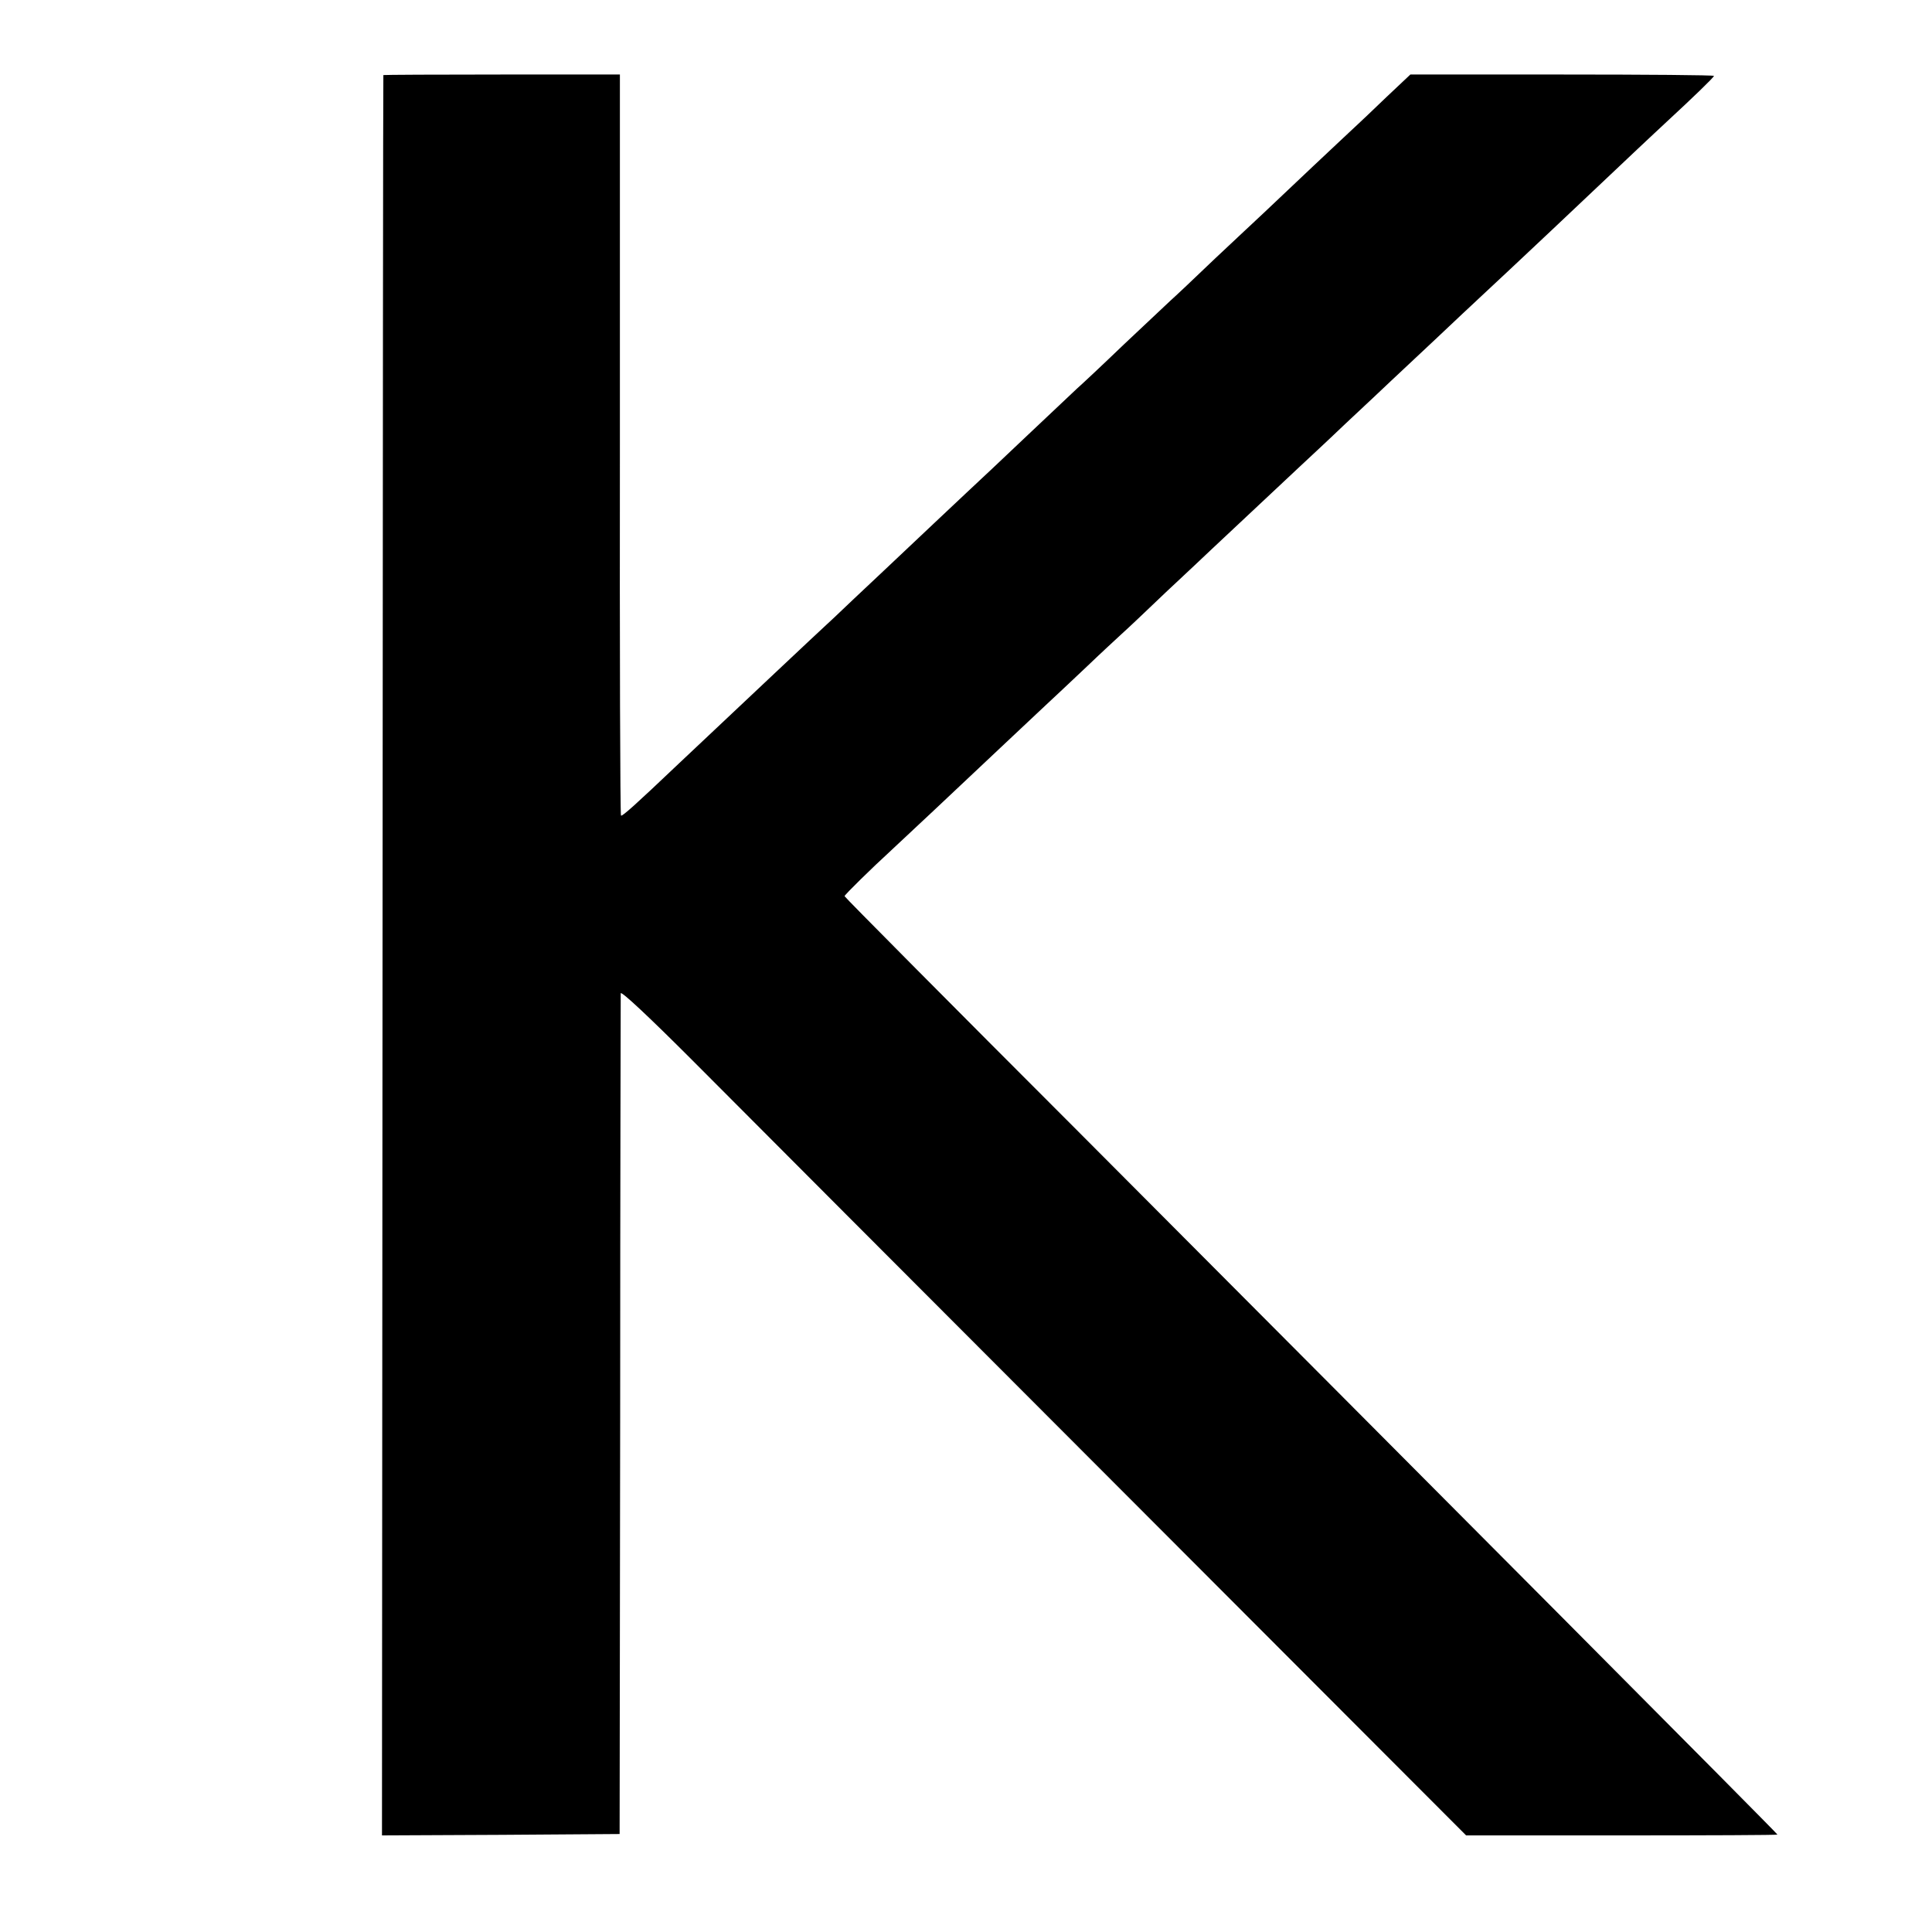
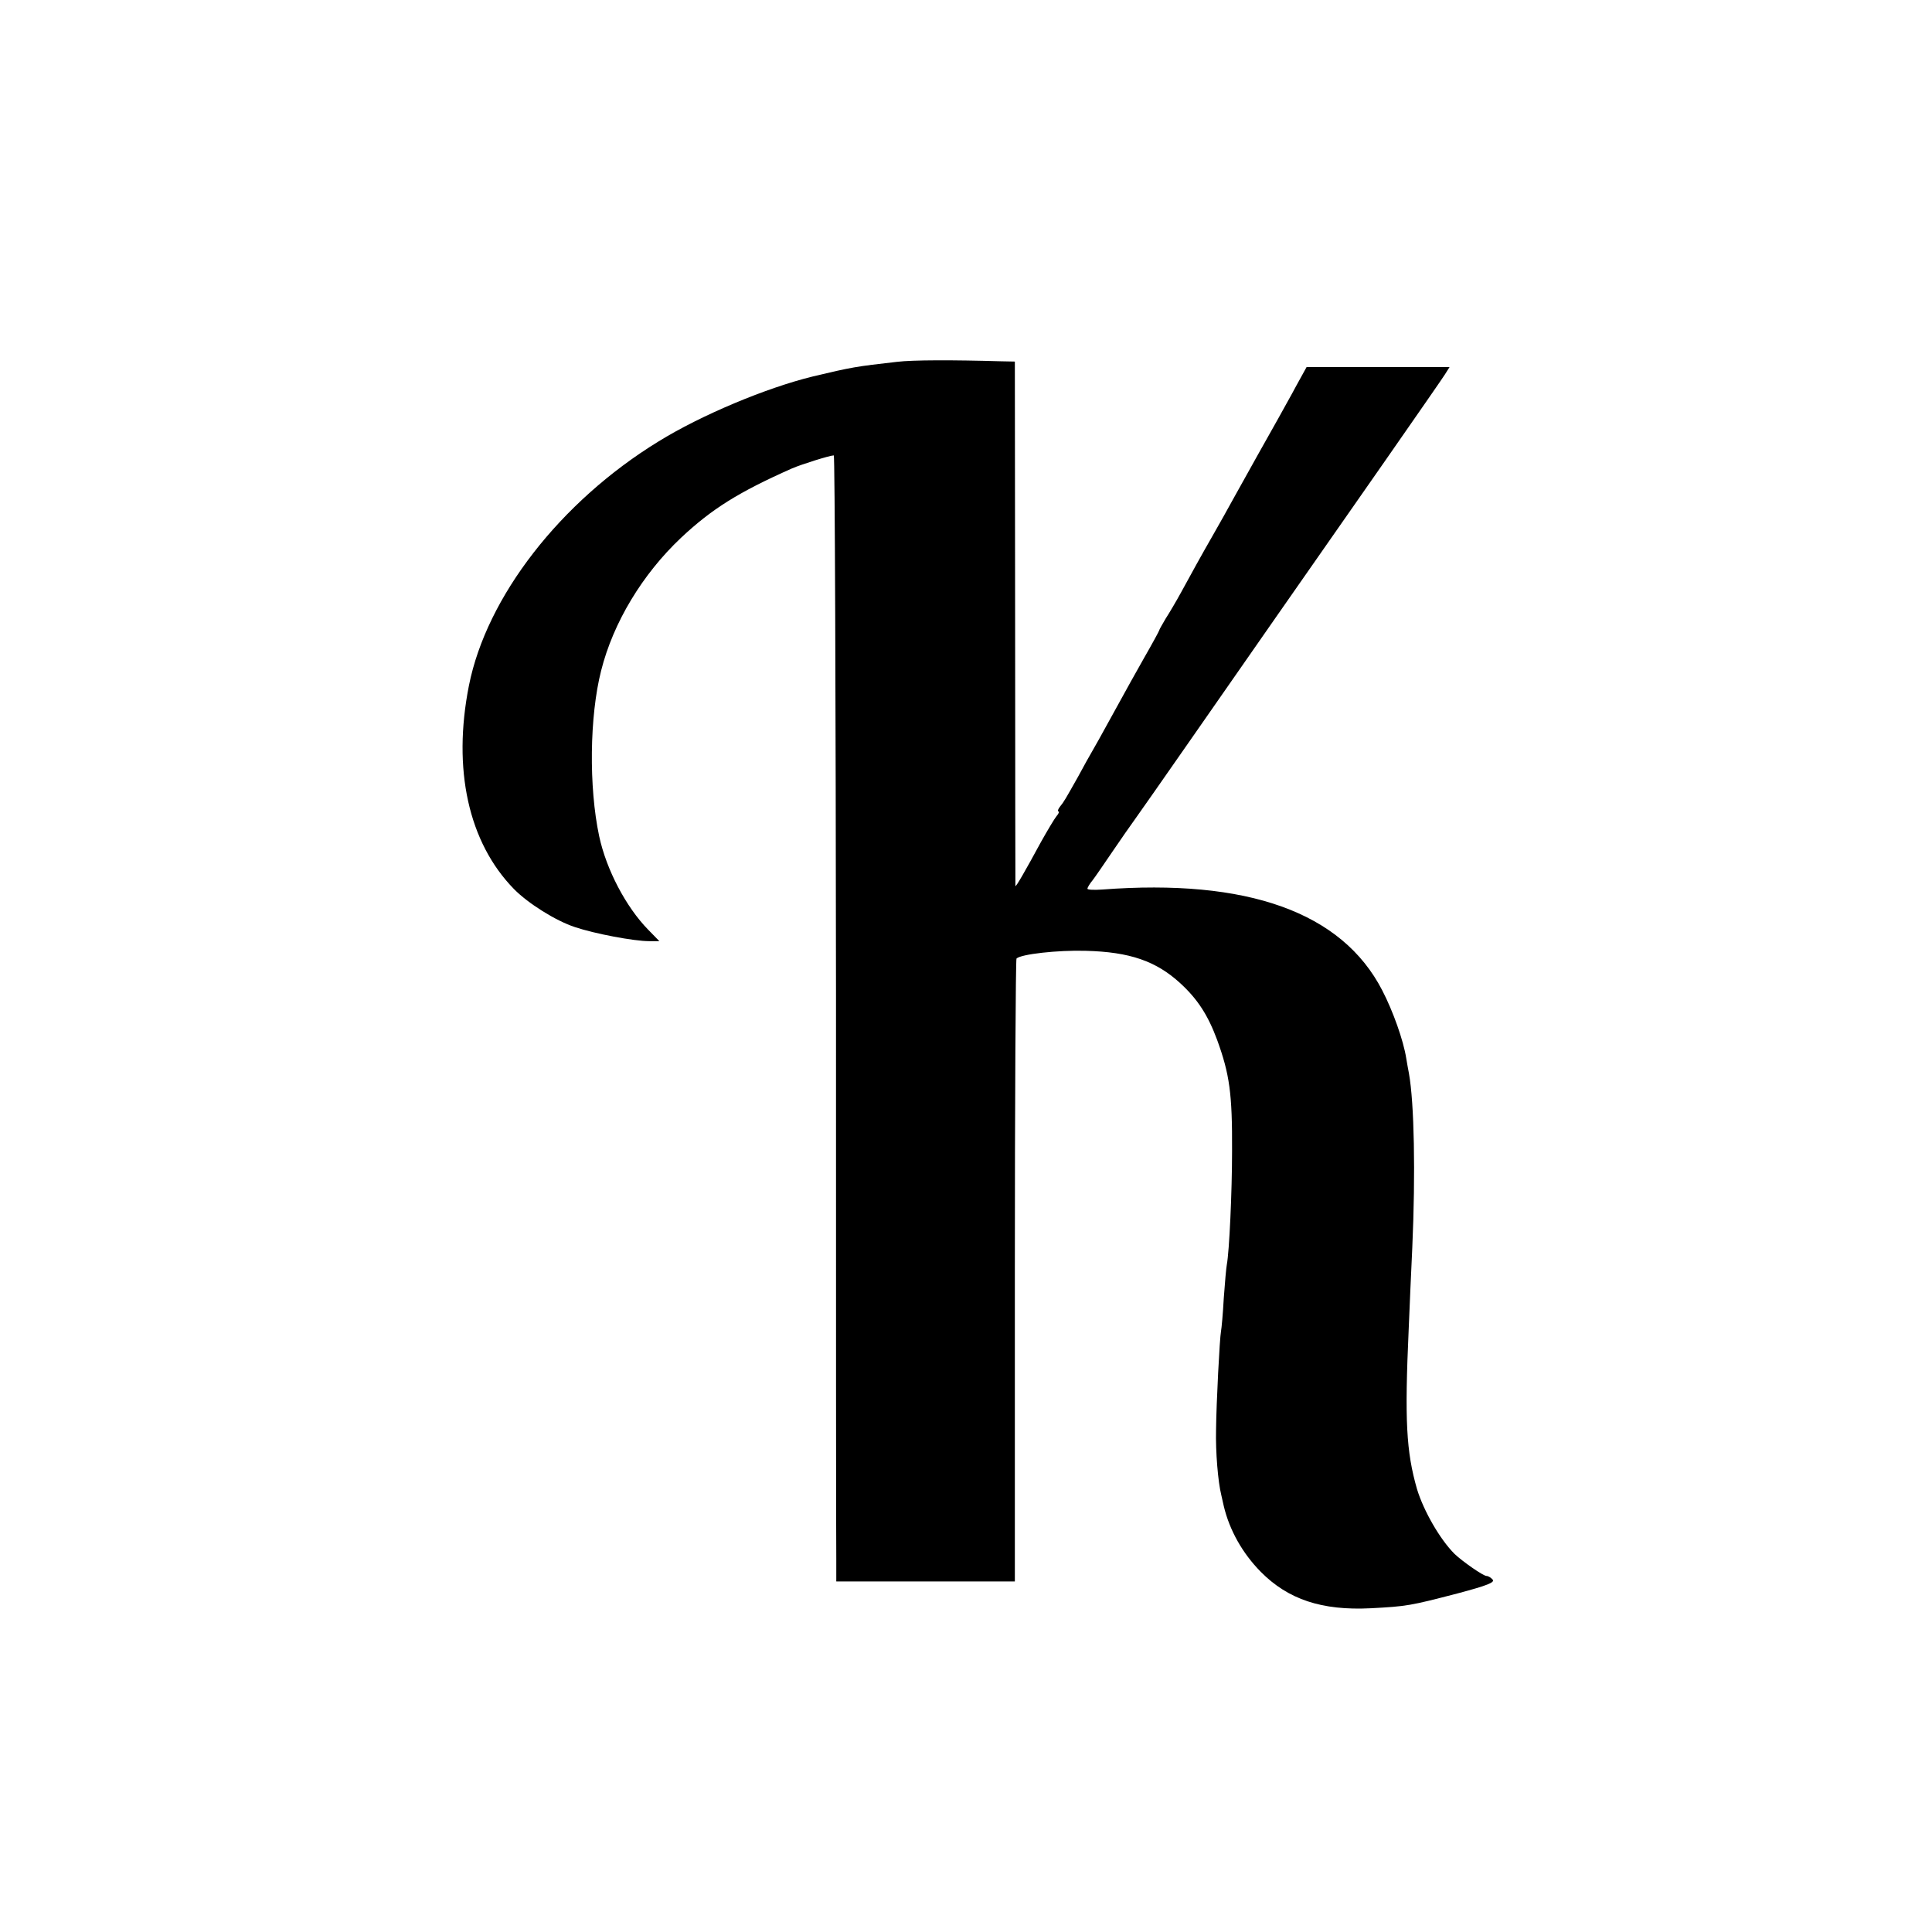
<svg xmlns="http://www.w3.org/2000/svg" version="1.0" width="700pt" height="700pt" viewBox="0 0 700 700" preserveAspectRatio="xMidYMid meet">
  <g transform="translate(0,700) scale(0.1,-0.1)" fill="#000000" stroke="none">
-     <path d="M1389 6728 c-1 -2 -2 -1437 -3 -3191 l-2 -3187 431 2 430 3 2 1515 c0 833 2 1522 2 1531 1 10 106 -89 257 -240 140 -141 829 -831 1530 -1533 l1276 -1278 564 0 c310 0 564 1 564 3 0 4 -1244 1254 -2532 2546 -467 467 -848 851 -848 854 0 5 99 102 170 167 36 33 252 236 395 371 44 41 112 105 150 141 39 36 113 106 165 155 52 50 109 102 125 117 17 15 89 83 160 151 72 67 146 137 165 155 19 18 91 85 160 150 69 65 141 132 160 150 19 18 94 87 165 155 72 67 146 137 165 155 19 18 91 85 160 150 69 65 143 135 165 155 95 88 407 382 565 532 41 39 91 85 110 103 91 84 170 160 170 165 0 3 -248 5 -550 5 l-550 0 -87 -82 c-48 -46 -94 -90 -103 -98 -9 -8 -81 -76 -161 -151 -79 -75 -162 -153 -184 -174 -22 -20 -100 -94 -174 -163 -73 -70 -145 -138 -160 -151 -14 -13 -90 -85 -169 -159 -78 -75 -155 -147 -170 -160 -15 -14 -94 -89 -177 -167 -82 -78 -183 -173 -224 -211 -93 -87 -126 -119 -297 -280 -77 -72 -157 -148 -179 -169 -91 -84 -309 -290 -565 -531 -161 -153 -205 -192 -210 -189 -3 2 -5 607 -4 1344 l0 1341 -428 0 c-235 0 -429 -1 -429 -2z" />
+     <path d="M3250 5689 c-150 -17 -162 -19 -305 -53 -168 -41 -405 -140 -560 -236 -355 -218 -622 -562 -686 -884 -60 -303 -2 -568 163 -737 51 -52 151 -115 221 -138 71 -24 214 -51 269 -51 l37 0 -41 42 c-80 82 -151 217 -177 338 -38 178 -35 435 7 600 44 175 150 350 290 482 111 104 208 165 402 251 35 15 137 47 151 47 4 0 7 -881 8 -1957 0 -1077 0 -1995 1 -2040 l0 -83 323 0 324 0 0 1125 c0 619 3 1128 6 1132 16 16 150 31 251 28 159 -4 255 -37 343 -118 63 -58 100 -116 133 -205 45 -124 55 -194 54 -402 0 -148 -10 -365 -19 -412 -2 -10 -7 -64 -11 -121 -3 -56 -8 -110 -10 -120 -5 -26 -17 -260 -18 -357 -2 -81 7 -189 19 -237 3 -13 7 -31 9 -40 21 -88 68 -171 134 -238 99 -100 221 -141 399 -132 131 7 142 9 315 54 109 29 135 40 126 50 -6 7 -16 13 -22 13 -12 0 -88 53 -116 80 -53 53 -112 156 -136 235 -39 136 -45 249 -30 580 3 77 9 210 13 295 12 271 7 523 -12 630 -3 14 -7 39 -10 56 -10 64 -48 171 -87 246 -146 283 -488 405 -1015 365 -29 -2 -53 -1 -53 3 0 4 8 18 19 31 10 13 42 60 72 104 30 44 66 96 80 115 14 19 106 151 205 293 98 141 235 337 303 435 263 376 599 858 616 885 l17 27 -259 0 -259 0 -37 -67 c-20 -38 -50 -90 -65 -118 -31 -55 -117 -208 -165 -295 -16 -30 -48 -86 -70 -125 -51 -89 -76 -135 -117 -210 -18 -33 -44 -77 -57 -97 -12 -21 -23 -39 -23 -42 0 -2 -25 -48 -56 -102 -31 -55 -68 -121 -83 -149 -15 -27 -51 -93 -80 -145 -30 -52 -64 -113 -76 -136 -44 -78 -50 -89 -64 -106 -8 -10 -10 -18 -6 -18 4 0 1 -8 -7 -17 -8 -10 -33 -52 -56 -93 -58 -107 -92 -166 -93 -160 0 3 -1 431 -1 953 l-1 947 -51 1 c-171 5 -320 5 -376 -2z" />
  </g>
</svg>
